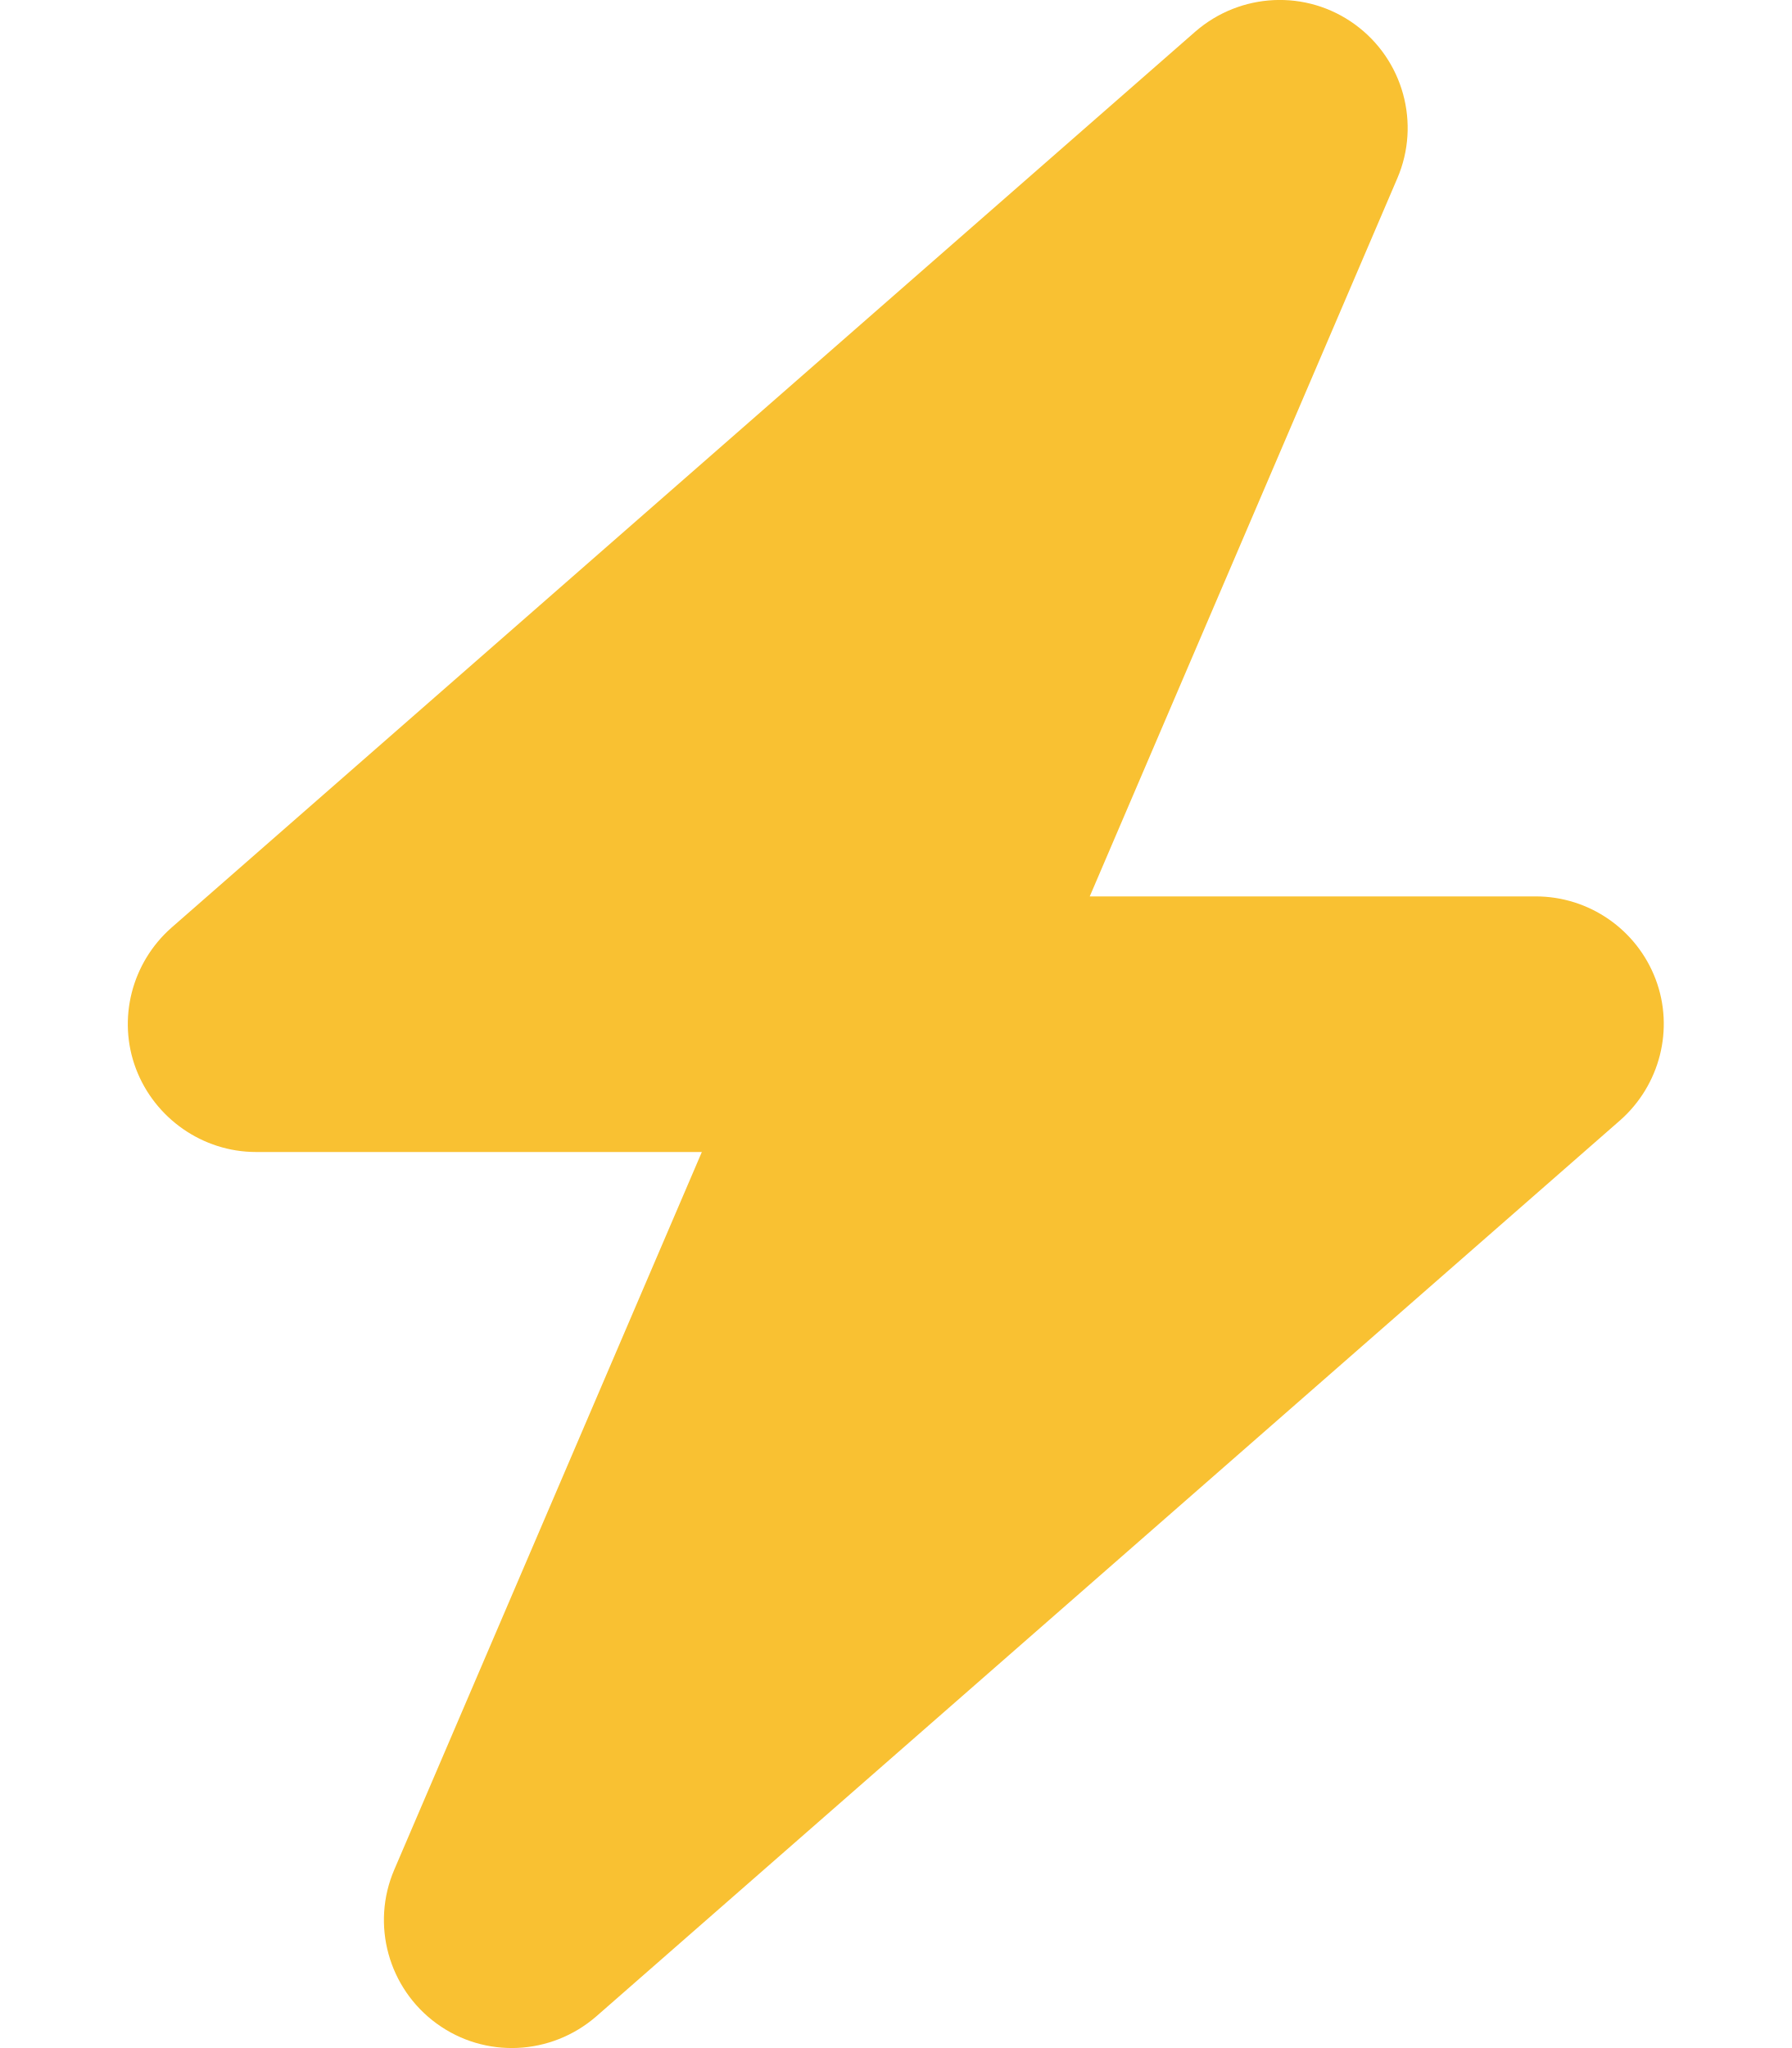
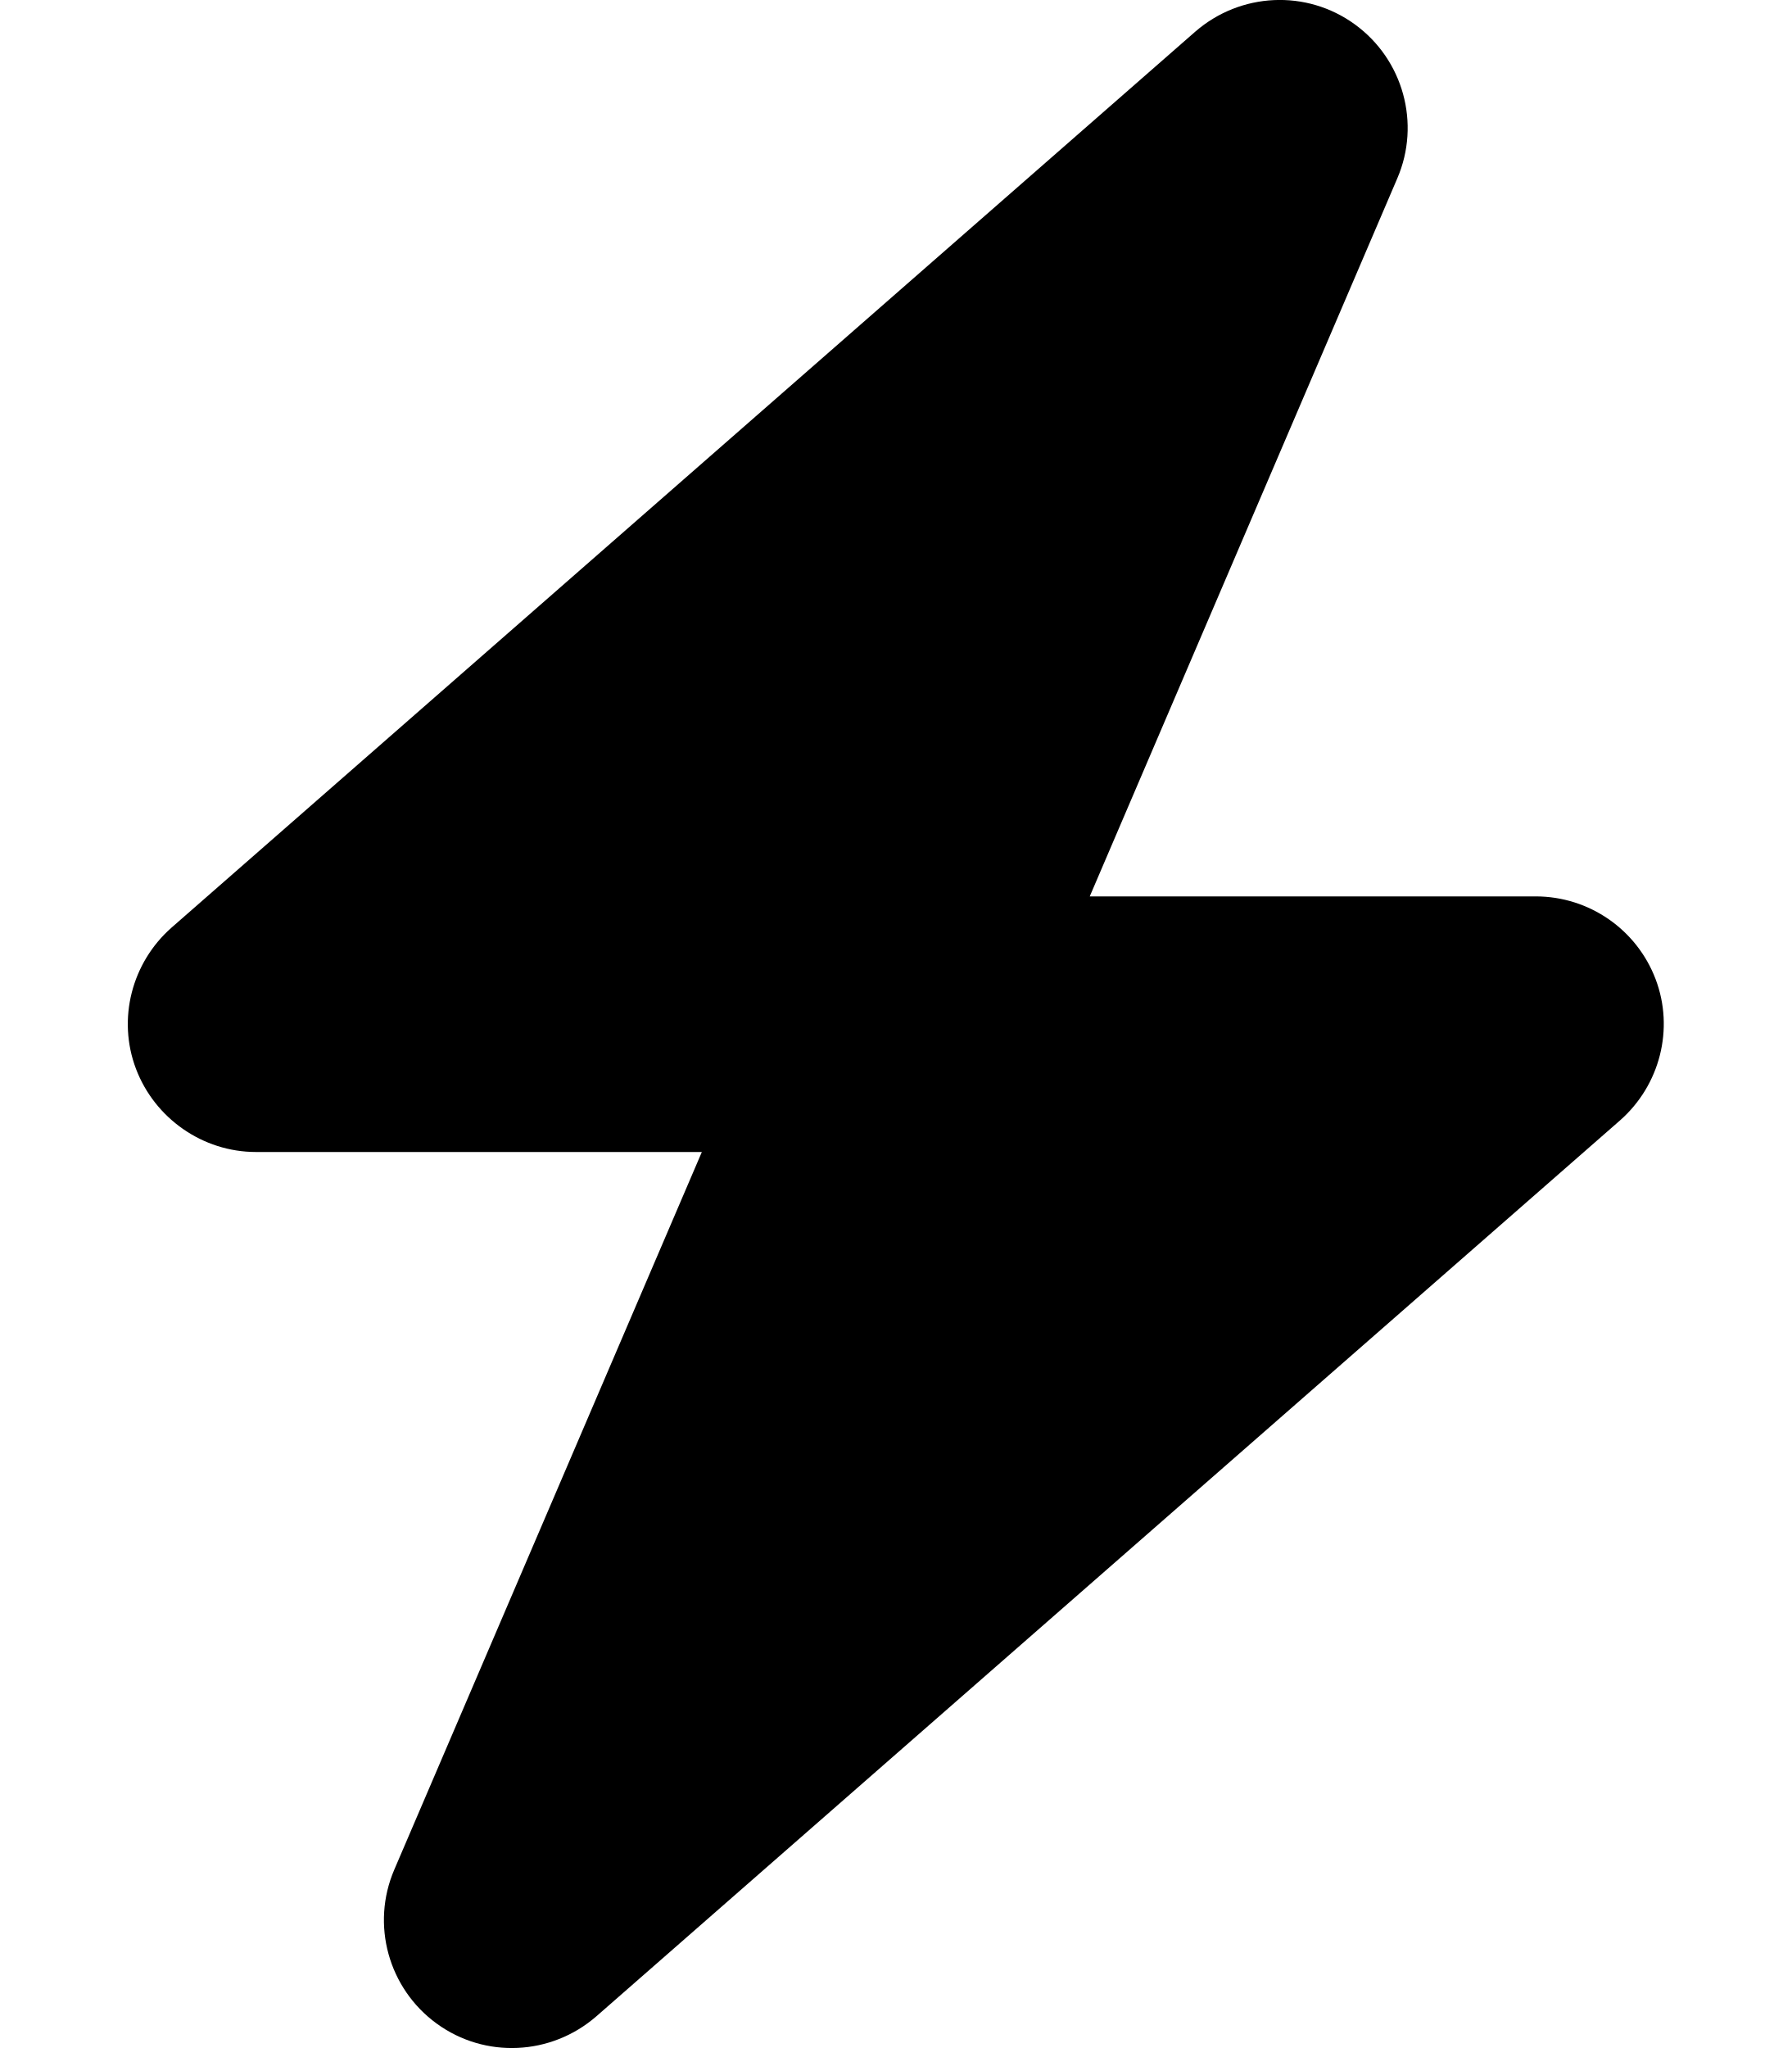
- <svg xmlns="http://www.w3.org/2000/svg" viewBox="0 0 448 512" fill="#f9c132">
+ <svg xmlns="http://www.w3.org/2000/svg" viewBox="0 0 448 512">
  <path d="M349.4 44.6c5.9-13.7 1.5-29.7-10.6-38.5s-28.6-8-39.9 1.8l-256 224c-10 8.8-13.6 22.9-8.9 35.3S50.7 288 64 288H175.5L98.6 467.4c-5.9 13.7-1.5 29.7 10.6 38.5s28.6 8 39.9-1.8l256-224c10-8.8 13.6-22.9 8.9-35.3s-16.6-20.7-30-20.7H272.5L349.4 44.6z" />
</svg>
